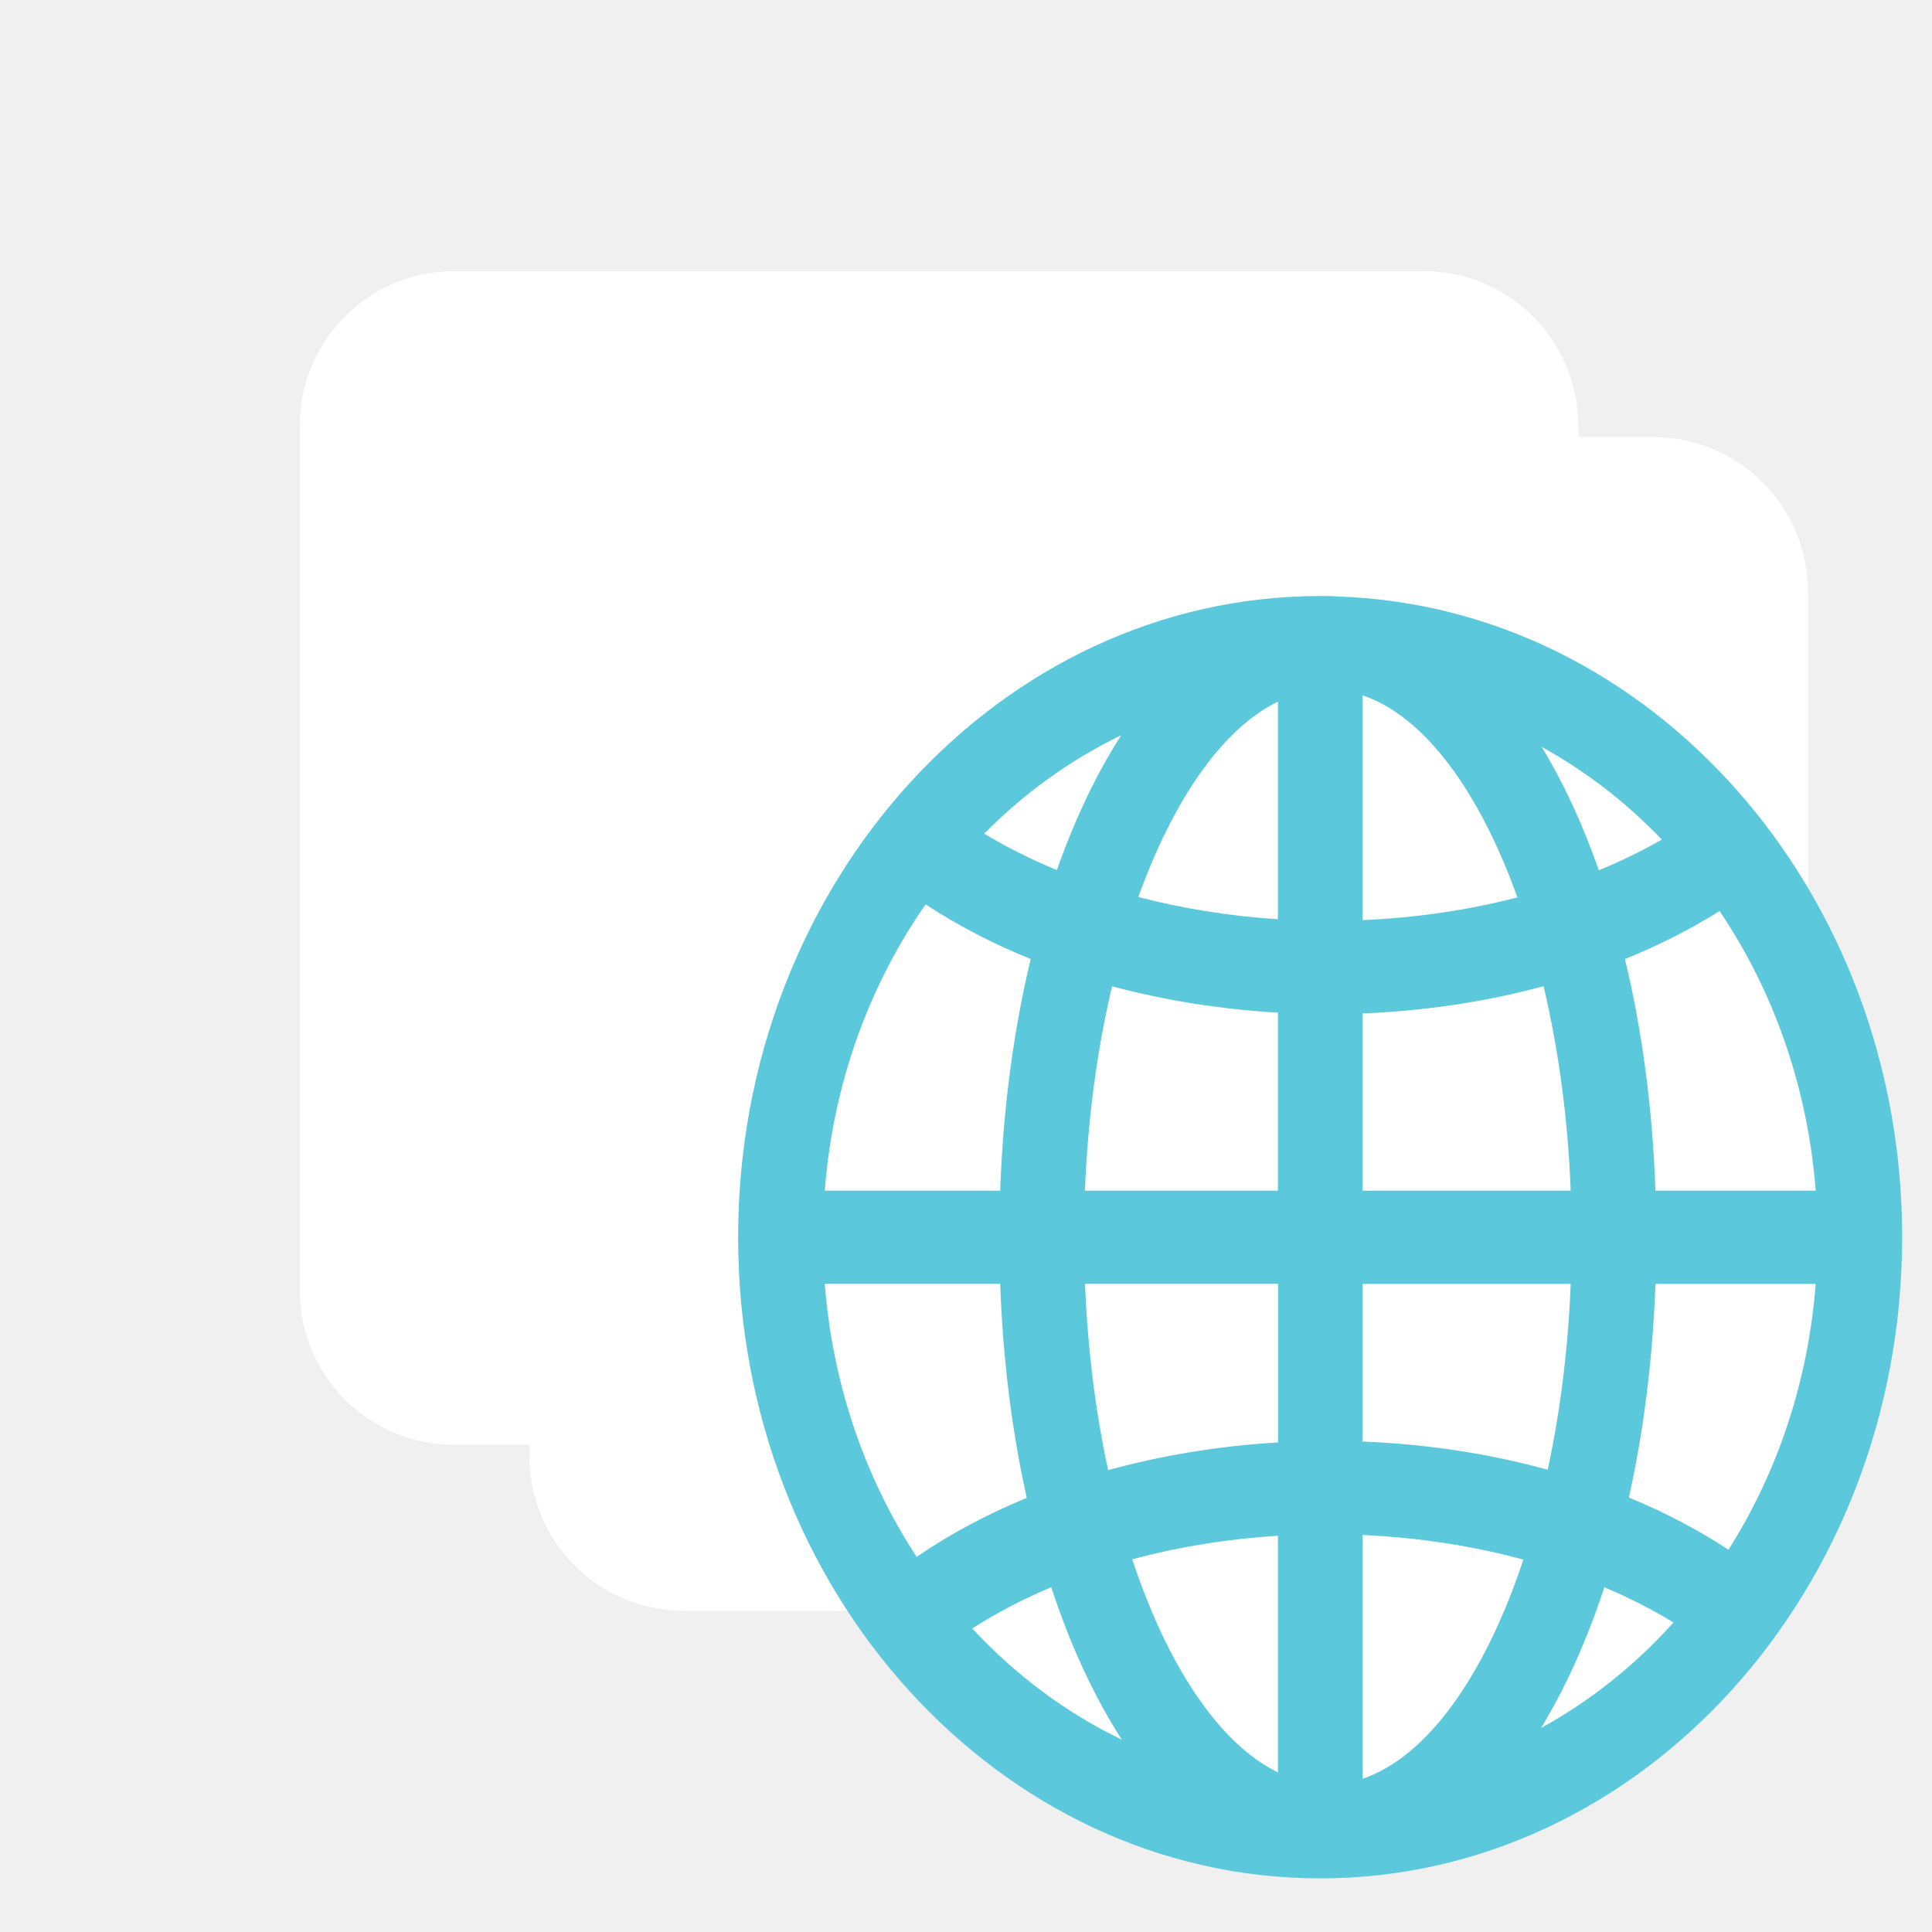
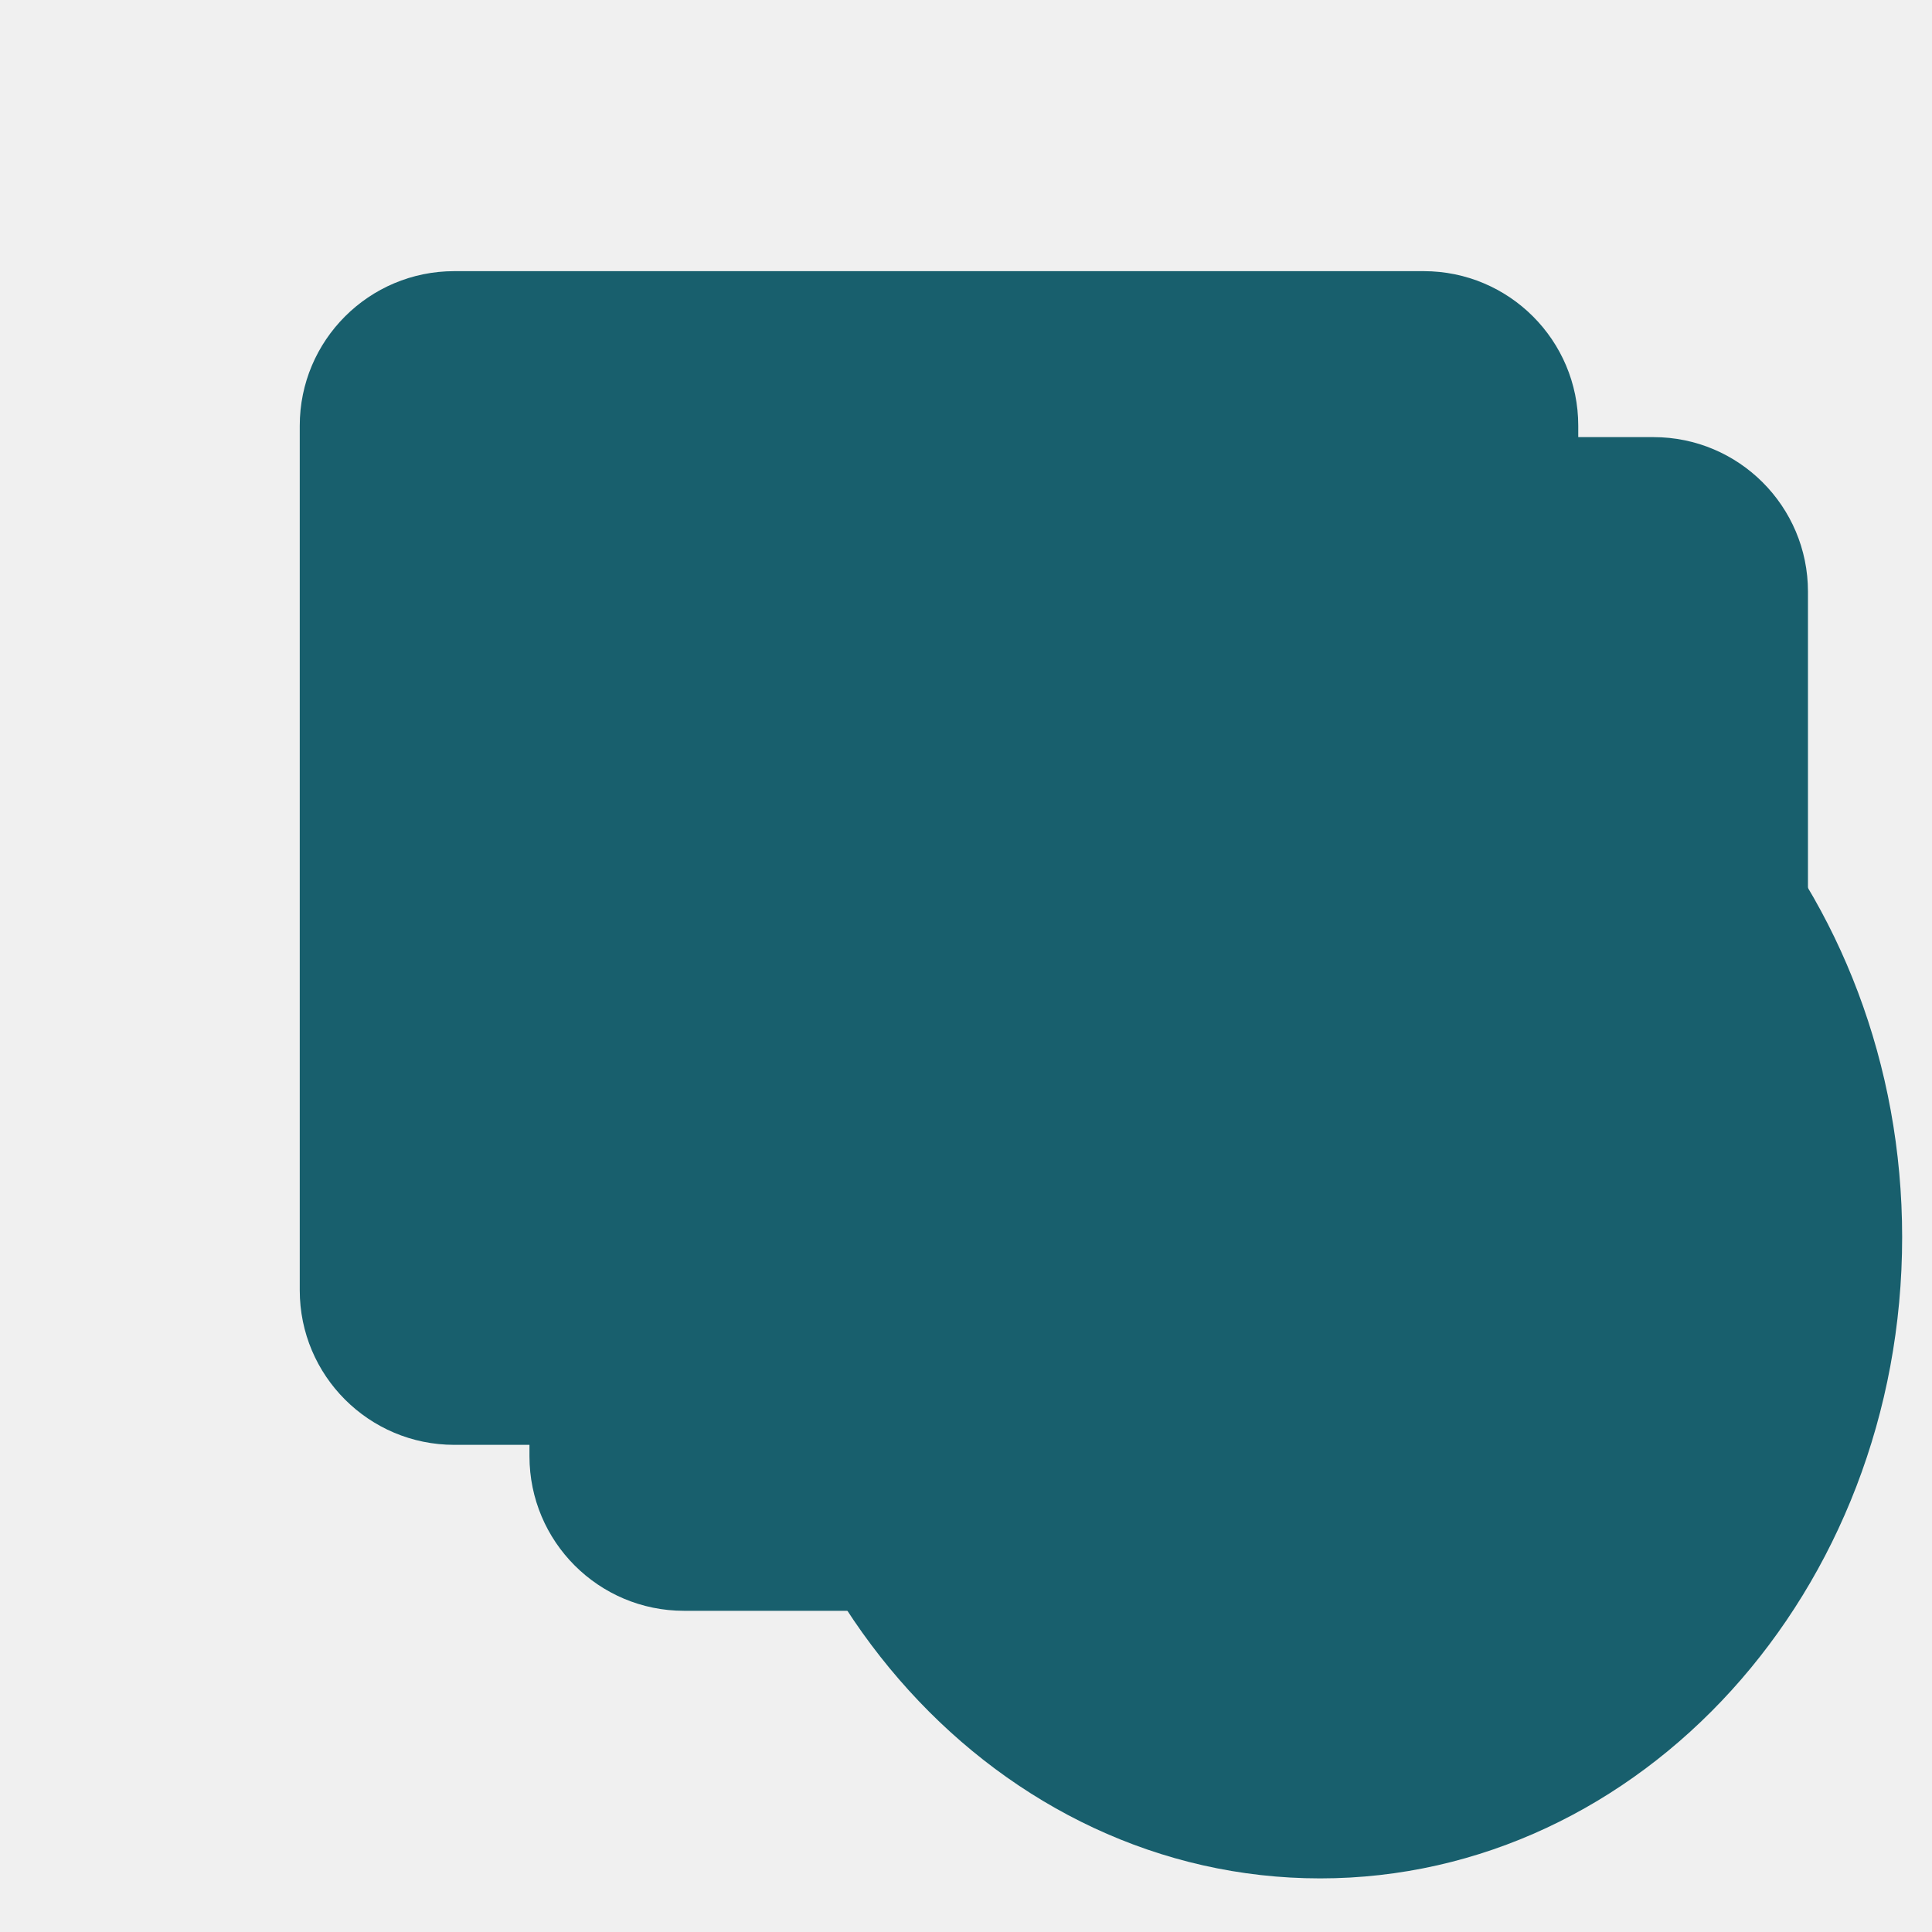
<svg viewBox="0 0 20 20">
  <g>
    <rect fill="none" id="canvas_background" height="22" width="22" y="-1" x="-1" />
  </g>
  <g>
    <g stroke="null" id="svg_1">
      <rect id="svg_2" fill="none" stroke-width="0.551" x="0.322" y="0.475" width="13.235" height="12.15" ry="1.6" />
      <path id="svg_3" fill="none" stroke-width="0.438px" d="m9.14,3.518l0,8.812m-4.407,-8.812l0,8.812m-4.139,-2.749l12.686,0m-12.685,-3.025l12.686,0m-12.686,-3.025l12.686,0" />
-       <rect id="svg_4" fill="#ffffff" stroke-width="0.551" x="3.103" y="2.807" width="13.235" height="12.15" ry="1.6" />
+       <rect id="svg_4" fill="#185F6D" stroke-width="0.551" x="3.103" y="2.807" width="13.235" height="12.15" ry="1.6" />
      <path id="svg_5" fill="none" stroke-width="0.438px" d="m11.922,5.85l0,8.812m-4.407,-8.812l0,8.812m-4.139,-2.749l12.686,0m-12.687,-3.025l12.686,0m-12.686,-3.025l12.686,0" />
-       <rect id="svg_6" fill="#ffffff" stroke-width="0.551" x="5.481" y="4.525" width="13.235" height="12.15" ry="1.6" />
+       <rect id="svg_6" fill="#185F6D" stroke-width="0.551" x="5.481" y="4.525" width="13.235" height="12.15" ry="1.6" />
      <path id="svg_7" fill="none" stroke-width="0.438px" d="m14.3,7.568l0,8.812m-4.407,-8.812l0,8.812m-4.139,-2.749l12.686,0m-12.686,-3.025l12.686,0m-12.687,-3.025l12.686,0" />
-       <circle id="svg_8" fill="#ffffff" stroke-width="0.367" r="5.711" cy="12.808" stroke-linecap="round" cx="13.667" stroke-linejoin="round" />
-       <path stroke="null" id="svg_9" d="m13.856,6.175c-0.037,-0.002 -0.074,-0.005 -0.111,-0.005c-0.01,0 -0.019,0.001 -0.029,0.001c-0.017,-0 -0.033,-0.001 -0.05,-0.001c-3.322,0 -6.025,2.978 -6.025,6.637c0,3.66 2.703,6.638 6.025,6.638s6.025,-2.978 6.025,-6.638c0,-3.59 -2.601,-6.521 -5.836,-6.632l-0,0zm-0.095,12.297c-0.005,0 -0.011,0.001 -0.016,0.001s-0.011,-0.001 -0.016,-0.001l0.032,0l-0,0zm-0.532,-0.124c-0.609,-0.297 -1.144,-1.105 -1.508,-2.206c0.475,-0.128 0.983,-0.211 1.508,-0.244l0,2.45l0,0zm0,-3.416c-0.61,0.036 -1.202,0.134 -1.758,0.287c-0.129,-0.597 -0.212,-1.248 -0.239,-1.929l1.998,0l0,1.641l-0,0zm-1.998,-2.606c0.03,-0.753 0.128,-1.469 0.281,-2.116c0.543,0.146 1.121,0.238 1.717,0.273l0,1.843l-1.998,0l0,-0zm1.998,-2.81c-0.499,-0.032 -0.986,-0.111 -1.445,-0.23c0.362,-1.007 0.87,-1.743 1.445,-2.023l0,2.254zm0.876,0.975c0.65,-0.026 1.282,-0.122 1.874,-0.282c0.153,0.647 0.252,1.363 0.281,2.117l-2.155,0l0,-1.835l0,-0zm0,-0.966l0,-2.327c0.639,0.215 1.209,0.992 1.603,2.092c-0.505,0.131 -1.046,0.211 -1.603,0.235l0,-0zm1.853,-1.794c0.458,0.252 0.877,0.576 1.245,0.96c-0.205,0.118 -0.423,0.224 -0.652,0.318c-0.167,-0.477 -0.367,-0.907 -0.592,-1.279l-0,0.001zm-5.017,1.276c-0.269,-0.111 -0.52,-0.237 -0.753,-0.377c0.416,-0.421 0.895,-0.766 1.419,-1.019c-0.256,0.398 -0.48,0.868 -0.666,1.395l0,0.001zm-0.271,0.921c-0.176,0.731 -0.286,1.54 -0.316,2.398l-1.816,0c0.085,-1.109 0.461,-2.128 1.044,-2.964c0.331,0.218 0.696,0.407 1.088,0.566l0,-0zm-0.316,3.363c0.028,0.788 0.123,1.533 0.275,2.215c-0.415,0.171 -0.798,0.376 -1.14,0.611c-0.53,-0.809 -0.87,-1.778 -0.951,-2.827l1.816,-0l-0,-0zm0.528,3.139c0.198,0.603 0.445,1.135 0.731,1.579c-0.579,-0.279 -1.103,-0.671 -1.548,-1.151c0.249,-0.161 0.523,-0.303 0.816,-0.427l-0,-0zm3.223,1.983l0,-2.523c0.579,0.026 1.141,0.113 1.665,0.255c-0.396,1.193 -0.992,2.042 -1.665,2.269l0,0zm0,-3.49l0,-1.632l2.155,0c-0.027,0.679 -0.11,1.329 -0.238,1.924c-0.601,-0.166 -1.246,-0.266 -1.916,-0.292l0,0zm3.032,-1.632l1.659,0c-0.078,1.017 -0.4,1.958 -0.903,2.752c-0.315,-0.207 -0.661,-0.388 -1.031,-0.541c0.152,-0.682 0.247,-1.425 0.275,-2.211l-0,-0zm0,-0.965c-0.03,-0.858 -0.139,-1.667 -0.316,-2.398c0.35,-0.141 0.678,-0.308 0.98,-0.497c0.555,0.823 0.912,1.816 0.995,2.895l-1.659,0l0,0zm-1.185,5.564c0.254,-0.418 0.476,-0.91 0.656,-1.459c0.255,0.108 0.495,0.23 0.716,0.365c-0.398,0.443 -0.861,0.813 -1.373,1.093l0,0z" fill="#5bc8dc" />
+       <circle id="svg_8" fill="#185F6D" stroke-width="0.367" r="5.711" cy="12.808" stroke-linecap="round" cx="13.667" stroke-linejoin="round" />
+       <path stroke="null" fill="#185F6D" id="svg_9" d="m13.856,6.175c-0.037,-0.002 -0.074,-0.005 -0.111,-0.005c-0.01,0 -0.019,0.001 -0.029,0.001c-0.017,-0 -0.033,-0.001 -0.05,-0.001c-3.322,0 -6.025,2.978 -6.025,6.637c0,3.66 2.703,6.638 6.025,6.638s6.025,-2.978 6.025,-6.638c0,-3.59 -2.601,-6.521 -5.836,-6.632l-0,0zm-0.095,12.297c-0.005,0 -0.011,0.001 -0.016,0.001s-0.011,-0.001 -0.016,-0.001l0.032,0l-0,0zm-0.532,-0.124c-0.609,-0.297 -1.144,-1.105 -1.508,-2.206c0.475,-0.128 0.983,-0.211 1.508,-0.244l0,2.45l0,0zm0,-3.416c-0.61,0.036 -1.202,0.134 -1.758,0.287c-0.129,-0.597 -0.212,-1.248 -0.239,-1.929l1.998,0l0,1.641l-0,0zm-1.998,-2.606c0.03,-0.753 0.128,-1.469 0.281,-2.116c0.543,0.146 1.121,0.238 1.717,0.273l0,1.843l-1.998,0l0,-0zm1.998,-2.81c-0.499,-0.032 -0.986,-0.111 -1.445,-0.23c0.362,-1.007 0.87,-1.743 1.445,-2.023l0,2.254zm0.876,0.975c0.65,-0.026 1.282,-0.122 1.874,-0.282c0.153,0.647 0.252,1.363 0.281,2.117l-2.155,0l0,-1.835l0,-0zm0,-0.966l0,-2.327c0.639,0.215 1.209,0.992 1.603,2.092c-0.505,0.131 -1.046,0.211 -1.603,0.235l0,-0zm1.853,-1.794c0.458,0.252 0.877,0.576 1.245,0.96c-0.205,0.118 -0.423,0.224 -0.652,0.318c-0.167,-0.477 -0.367,-0.907 -0.592,-1.279l-0,0.001zm-5.017,1.276c-0.269,-0.111 -0.52,-0.237 -0.753,-0.377c0.416,-0.421 0.895,-0.766 1.419,-1.019c-0.256,0.398 -0.48,0.868 -0.666,1.395l0,0.001zm-0.271,0.921c-0.176,0.731 -0.286,1.54 -0.316,2.398l-1.816,0c0.085,-1.109 0.461,-2.128 1.044,-2.964c0.331,0.218 0.696,0.407 1.088,0.566l0,-0zm-0.316,3.363c0.028,0.788 0.123,1.533 0.275,2.215c-0.415,0.171 -0.798,0.376 -1.14,0.611c-0.53,-0.809 -0.87,-1.778 -0.951,-2.827l1.816,-0l-0,-0zm0.528,3.139c0.198,0.603 0.445,1.135 0.731,1.579c-0.579,-0.279 -1.103,-0.671 -1.548,-1.151c0.249,-0.161 0.523,-0.303 0.816,-0.427l-0,-0zm3.223,1.983l0,-2.523c0.579,0.026 1.141,0.113 1.665,0.255c-0.396,1.193 -0.992,2.042 -1.665,2.269l0,0zm0,-3.49l0,-1.632l2.155,0c-0.027,0.679 -0.11,1.329 -0.238,1.924c-0.601,-0.166 -1.246,-0.266 -1.916,-0.292l0,0zm3.032,-1.632l1.659,0c-0.078,1.017 -0.4,1.958 -0.903,2.752c-0.315,-0.207 -0.661,-0.388 -1.031,-0.541c0.152,-0.682 0.247,-1.425 0.275,-2.211l-0,-0zm0,-0.965c-0.03,-0.858 -0.139,-1.667 -0.316,-2.398c0.35,-0.141 0.678,-0.308 0.98,-0.497c0.555,0.823 0.912,1.816 0.995,2.895l-1.659,0l0,0zm-1.185,5.564c0.254,-0.418 0.476,-0.91 0.656,-1.459c0.255,0.108 0.495,0.23 0.716,0.365c-0.398,0.443 -0.861,0.813 -1.373,1.093l0,0z" />
    </g>
  </g>
</svg>
